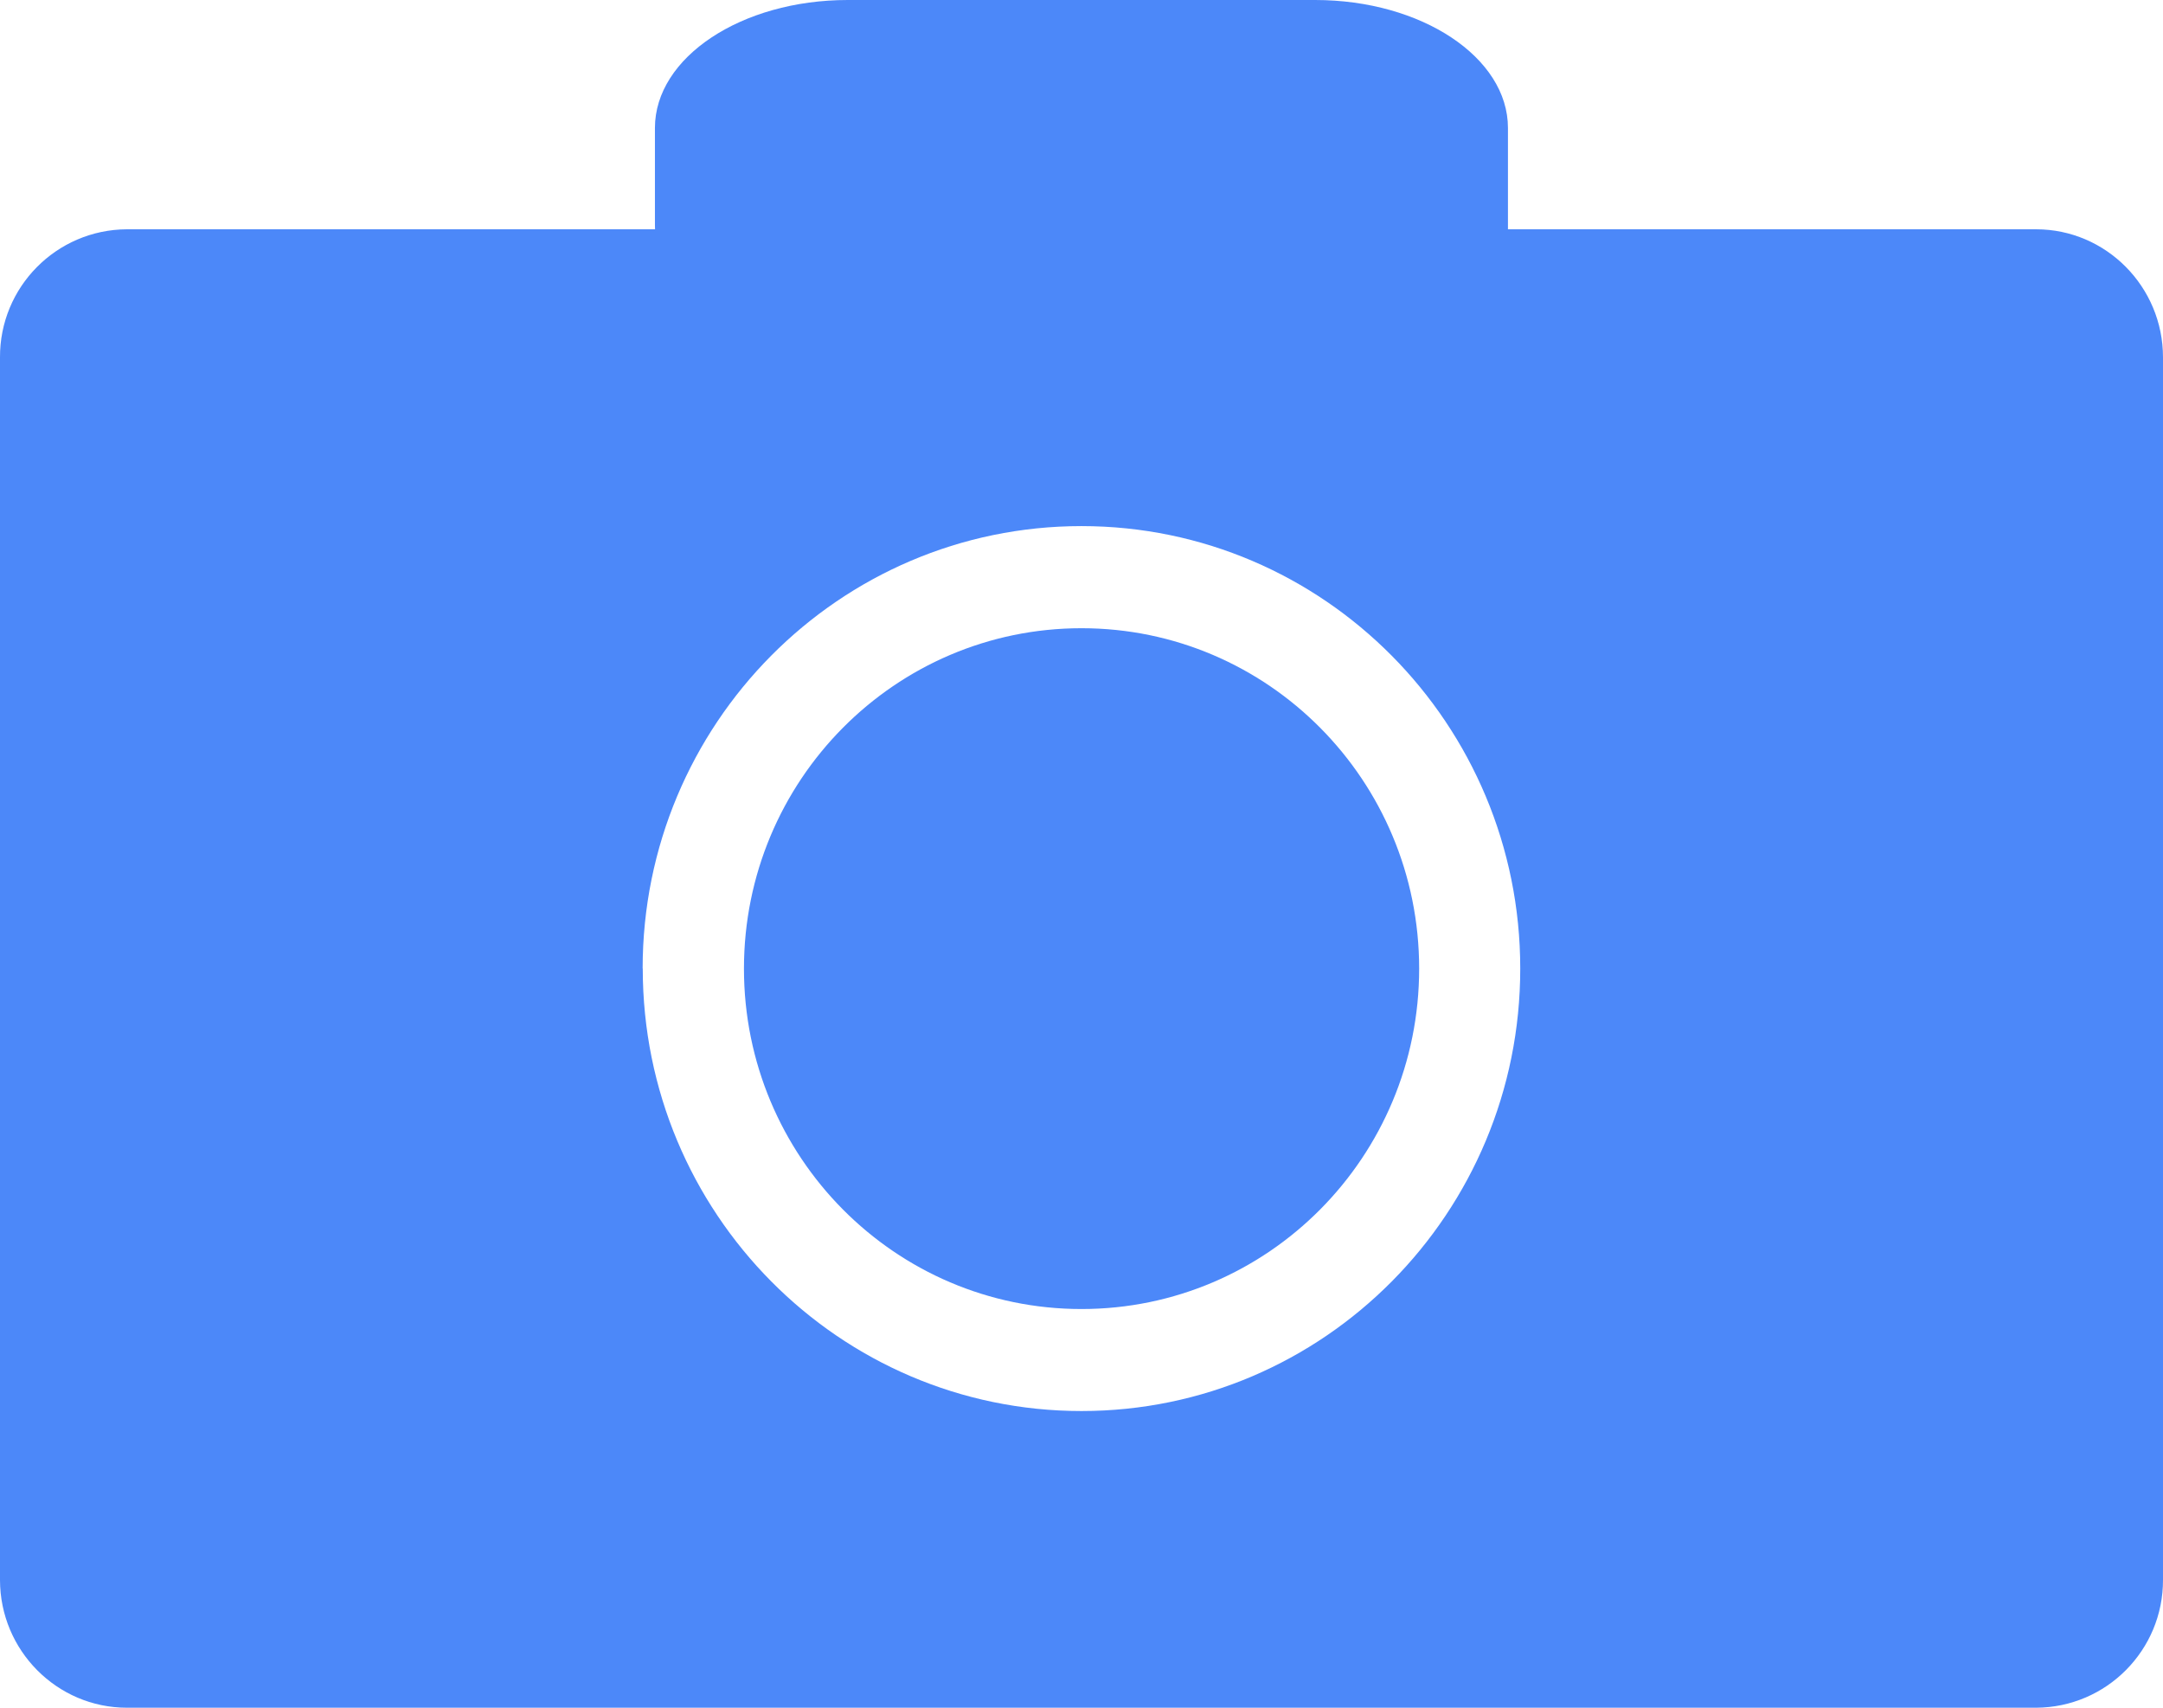
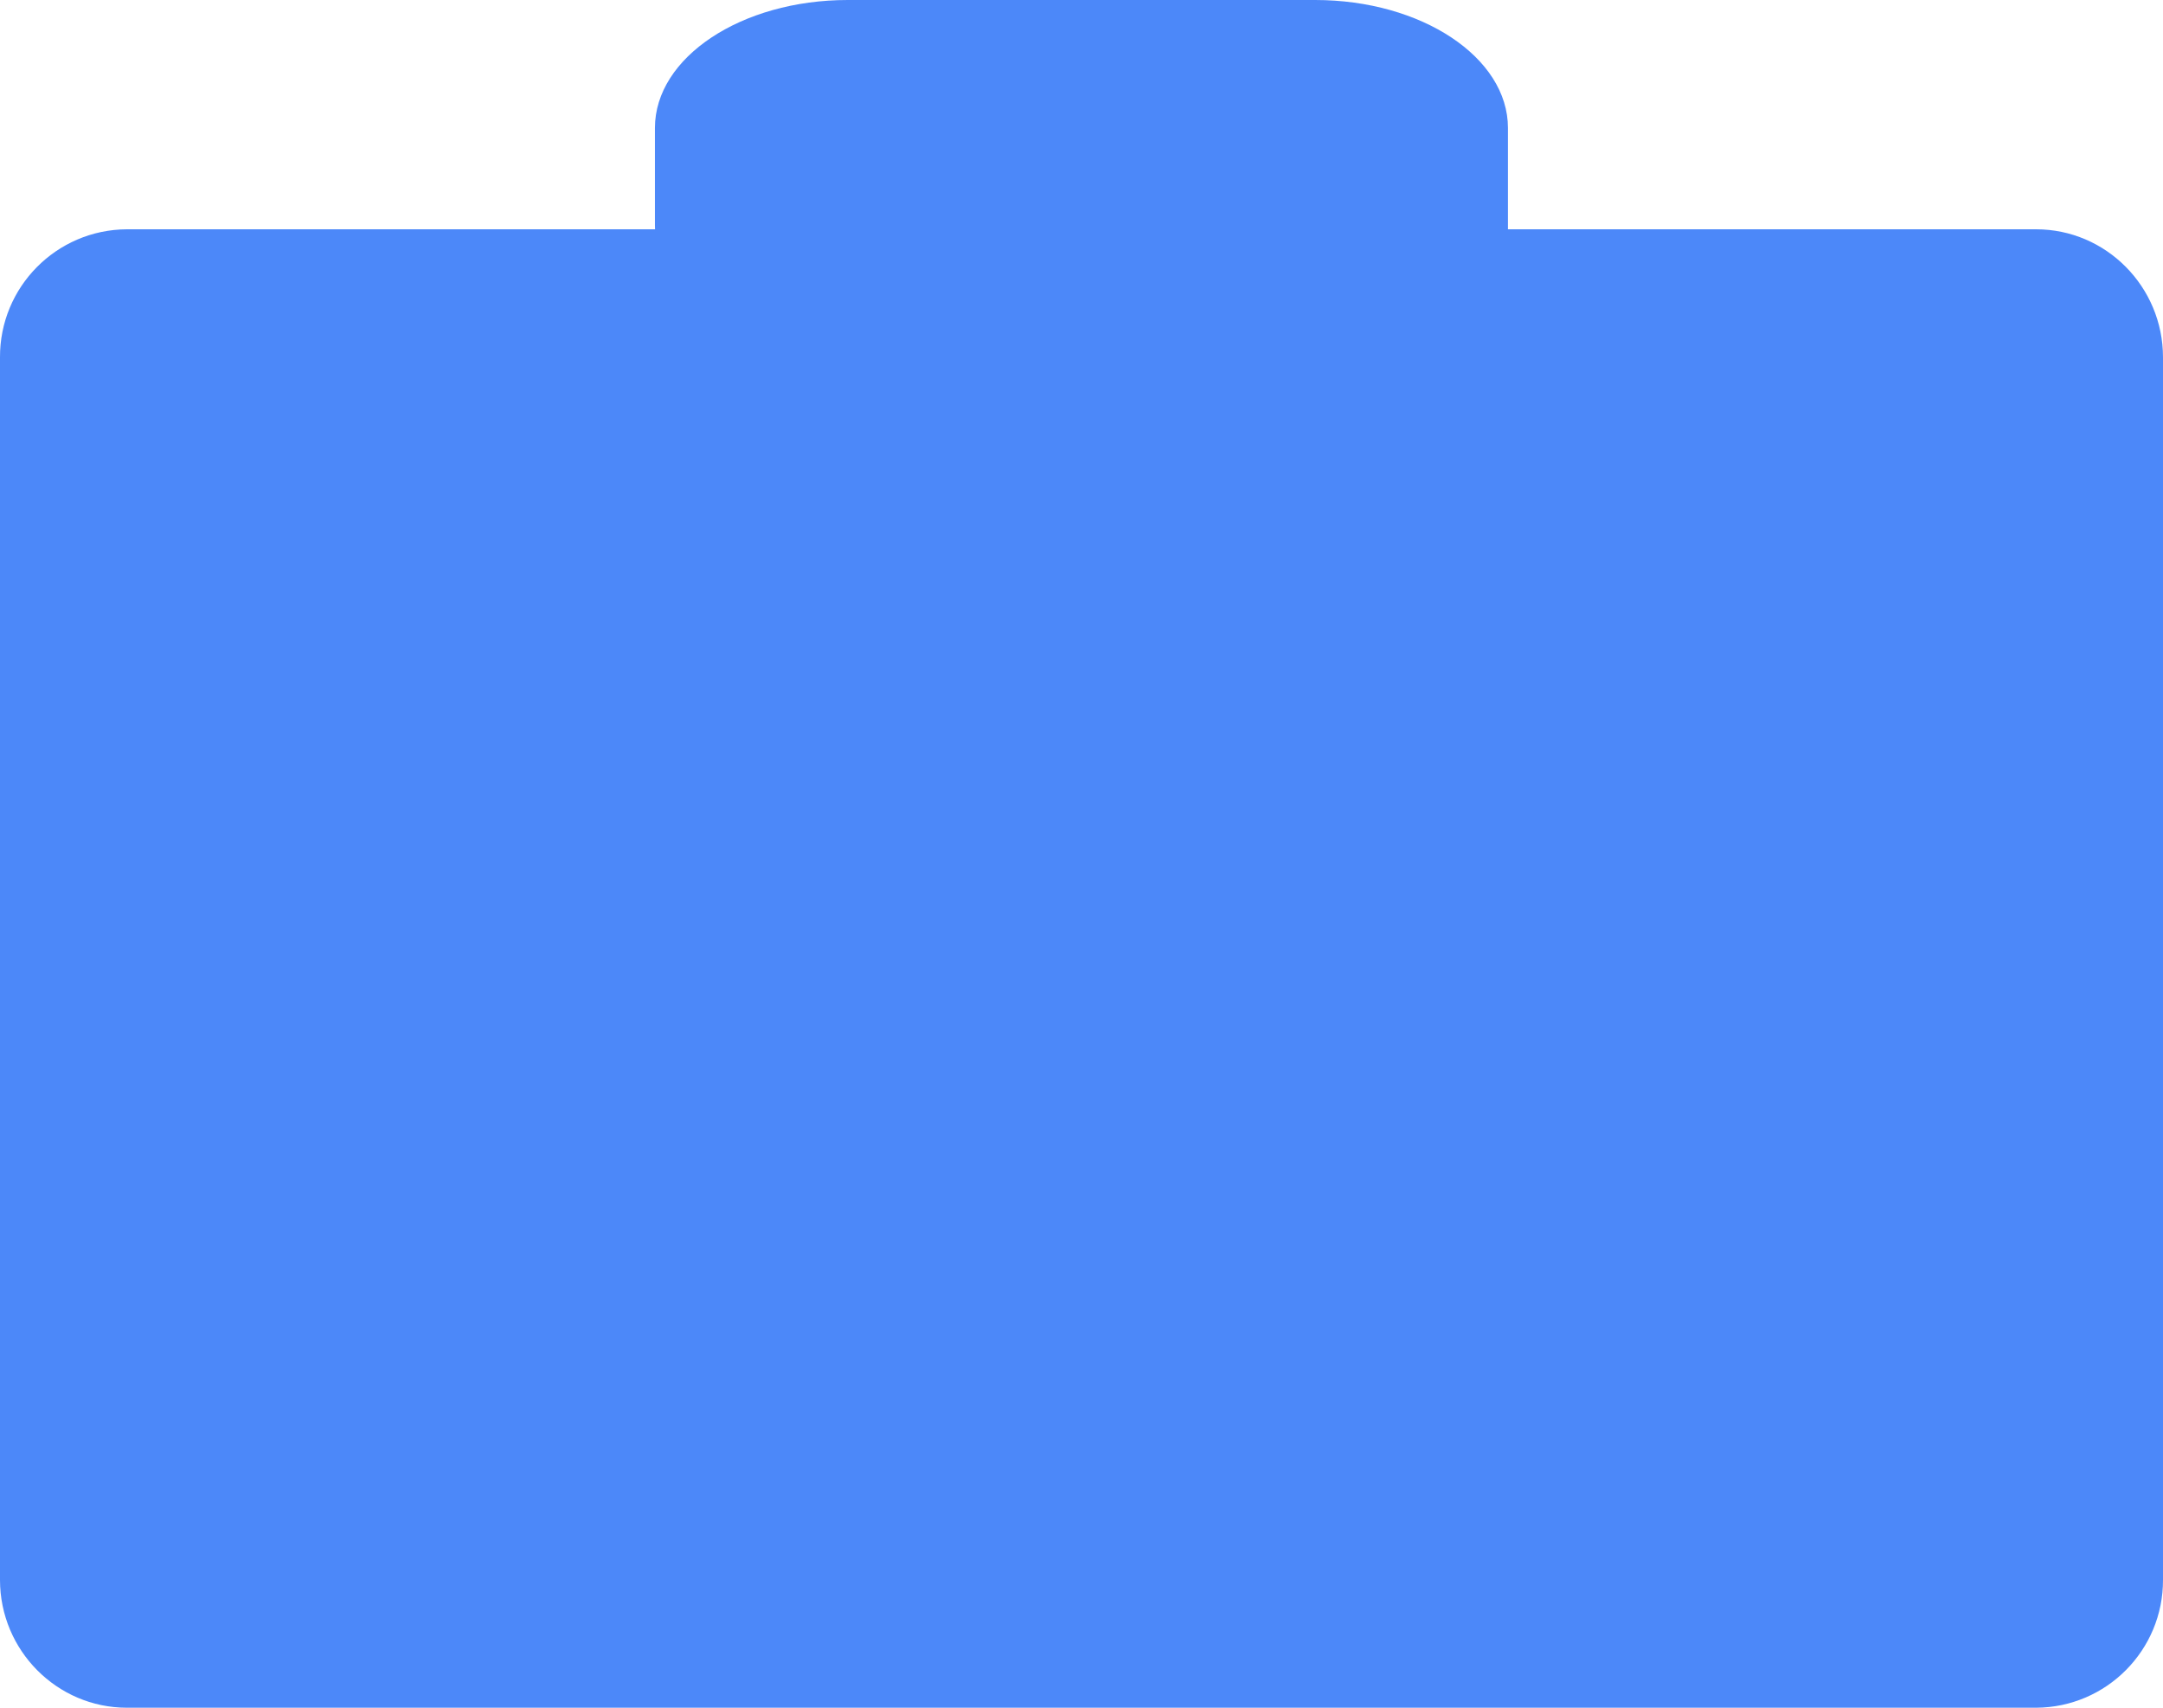
<svg xmlns="http://www.w3.org/2000/svg" width="19" height="15" fill="none">
-   <path fill-rule="evenodd" clip-rule="evenodd" d="M13.246 2.014v-.89c0-.62-.759-1.124-1.694-1.124H7.447c-.935 0-1.694.504-1.694 1.124v.854l.001.036h-4.64A1.12 1.12 0 0 0 0 3.14v10.737C0 14.496.5 15 1.115 15h16.77A1.12 1.12 0 0 0 19 13.876V3.139c0-.62-.5-1.125-1.115-1.125h-4.64zm-7.6 6.493c0 2.147 1.726 3.887 3.854 3.887 2.129 0 3.855-1.74 3.854-3.887 0-2.145-1.725-3.886-3.854-3.886s-3.855 1.74-3.855 3.886zm6.82.001c0 1.652-1.327 2.99-2.966 2.99-1.638 0-2.965-1.338-2.965-2.99 0-1.652 1.327-2.99 2.965-2.99 1.639 0 2.966 1.338 2.966 2.99z" fill="#4C88F9" />
+   <path fillRule="evenodd" clipRule="evenodd" d="M13.246 2.014v-.89c0-.62-.759-1.124-1.694-1.124H7.447c-.935 0-1.694.504-1.694 1.124v.854l.001.036h-4.64A1.12 1.12 0 0 0 0 3.14v10.737C0 14.496.5 15 1.115 15h16.77A1.12 1.12 0 0 0 19 13.876V3.139c0-.62-.5-1.125-1.115-1.125h-4.64zm-7.6 6.493c0 2.147 1.726 3.887 3.854 3.887 2.129 0 3.855-1.74 3.854-3.887 0-2.145-1.725-3.886-3.854-3.886s-3.855 1.74-3.855 3.886zm6.82.001c0 1.652-1.327 2.99-2.966 2.99-1.638 0-2.965-1.338-2.965-2.99 0-1.652 1.327-2.99 2.965-2.99 1.639 0 2.966 1.338 2.966 2.99z" fill="#4C88F9" />
</svg>
